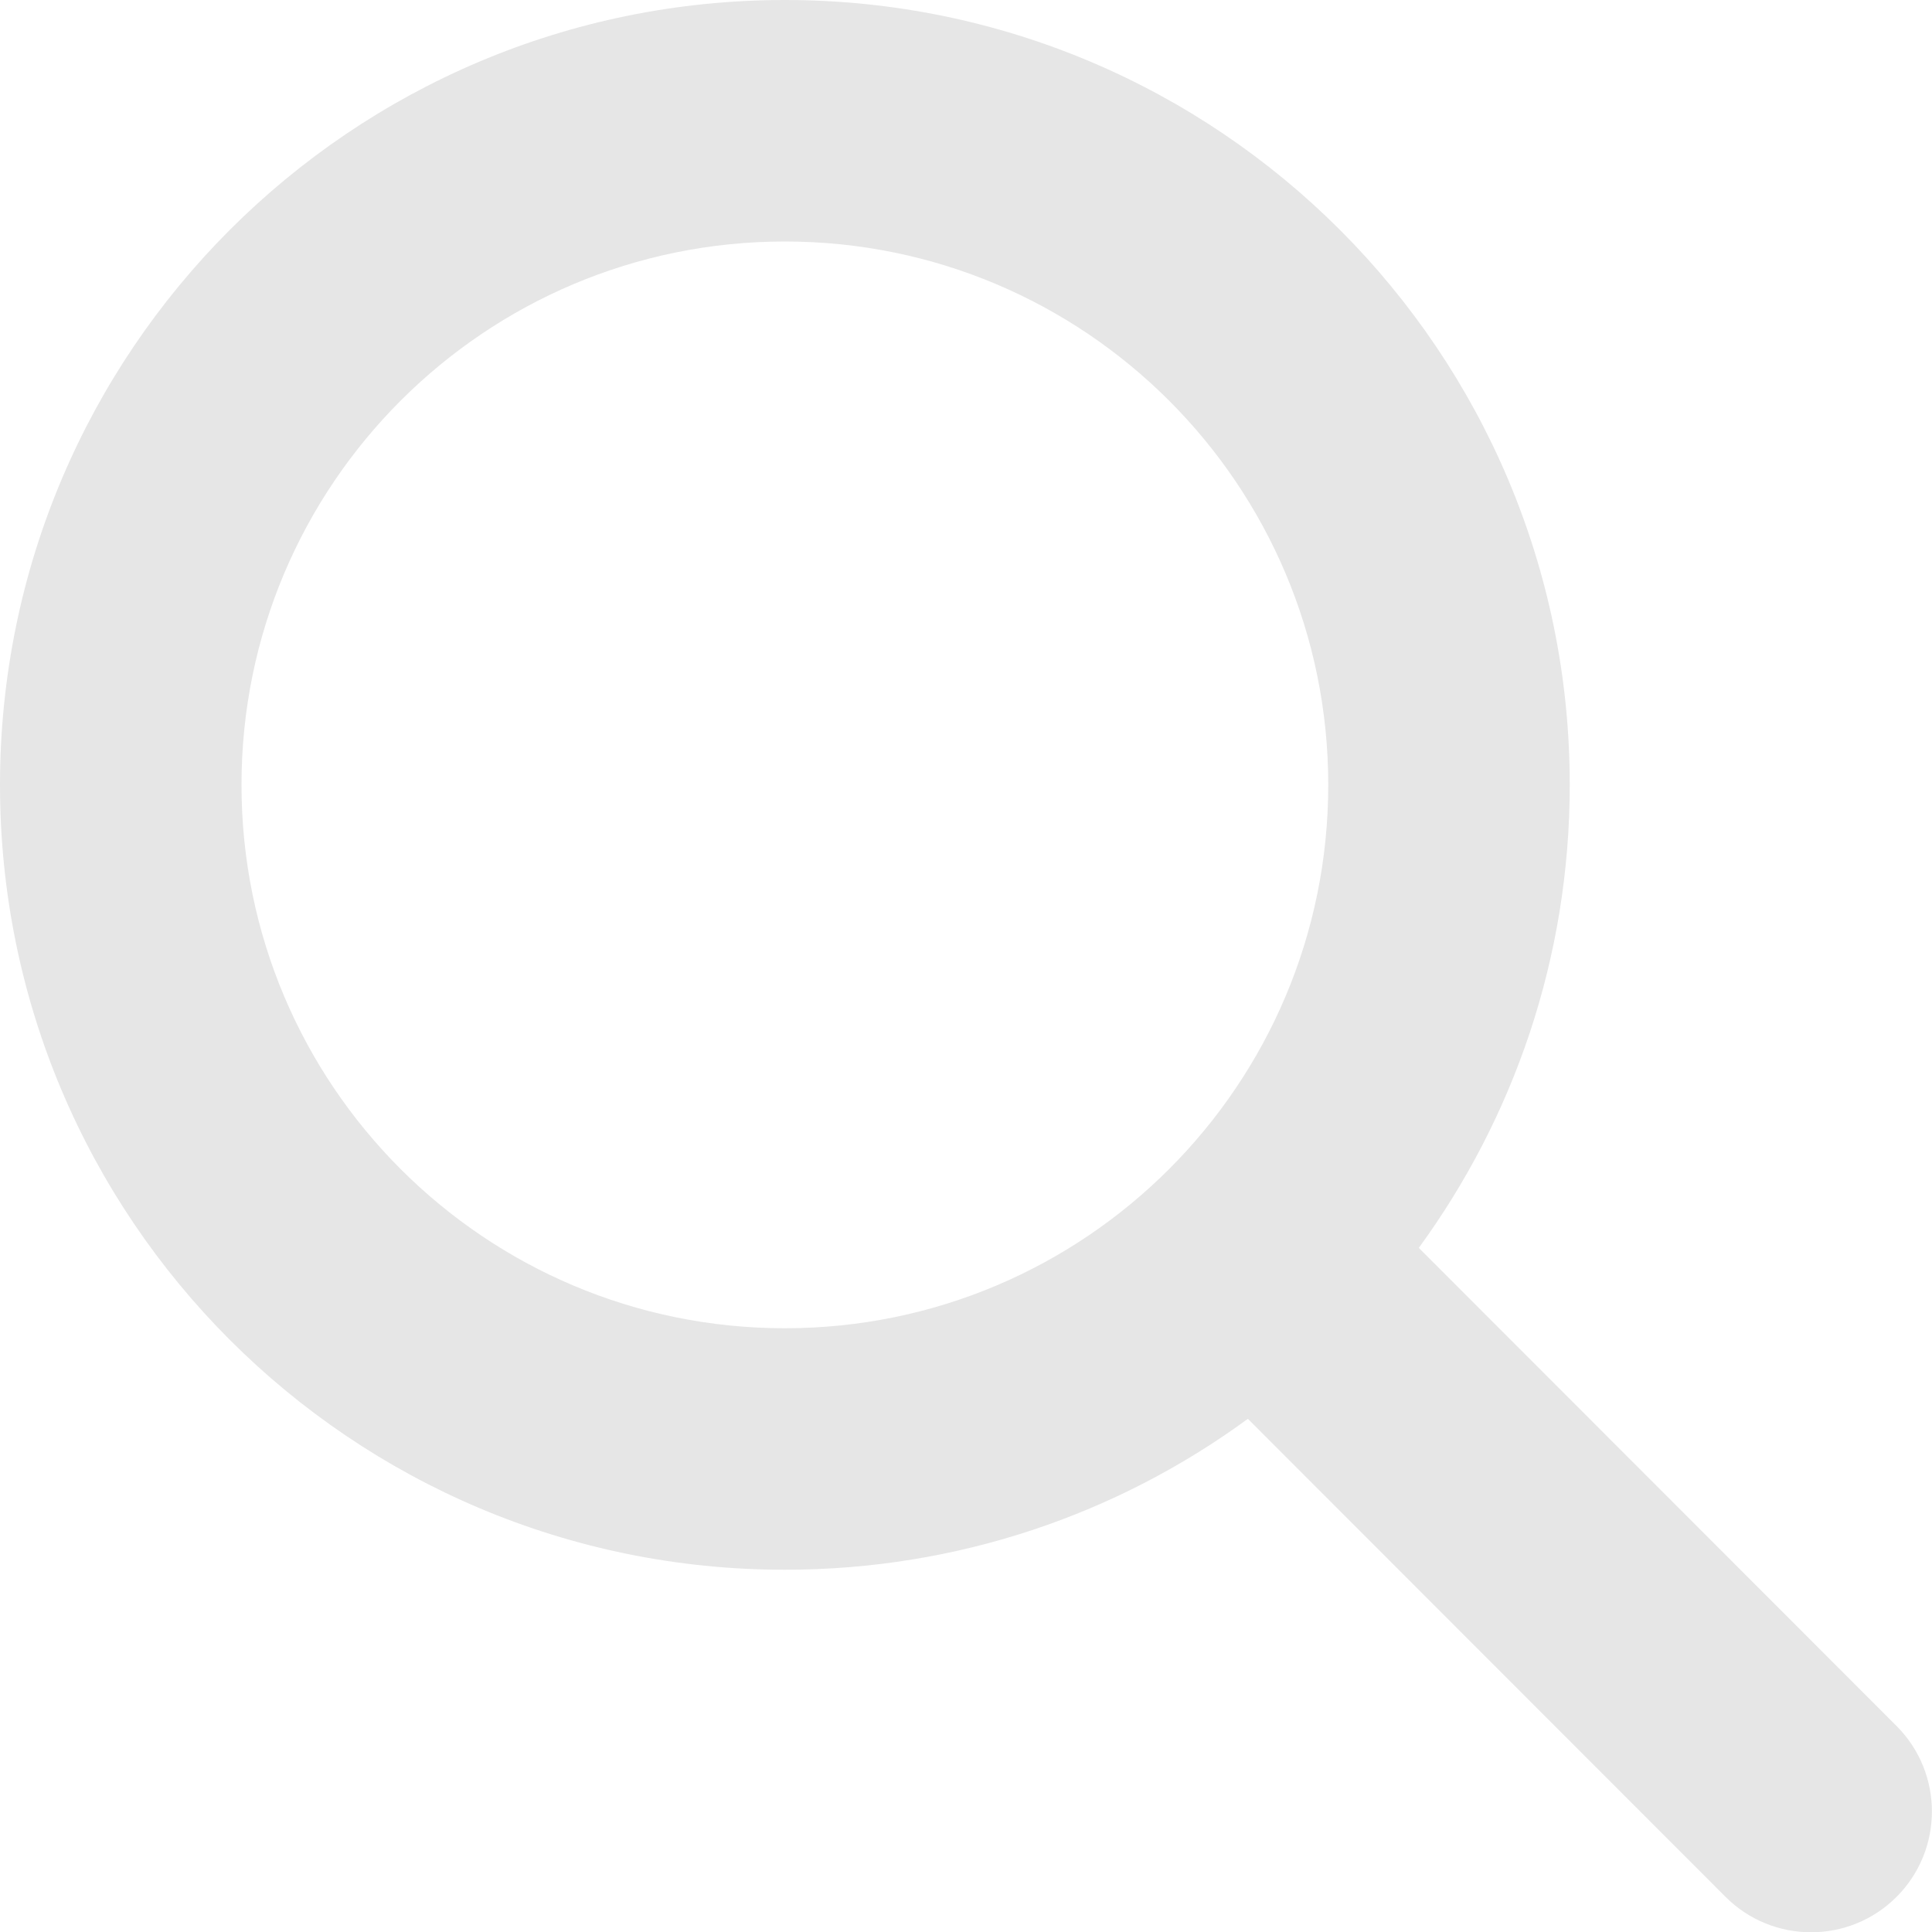
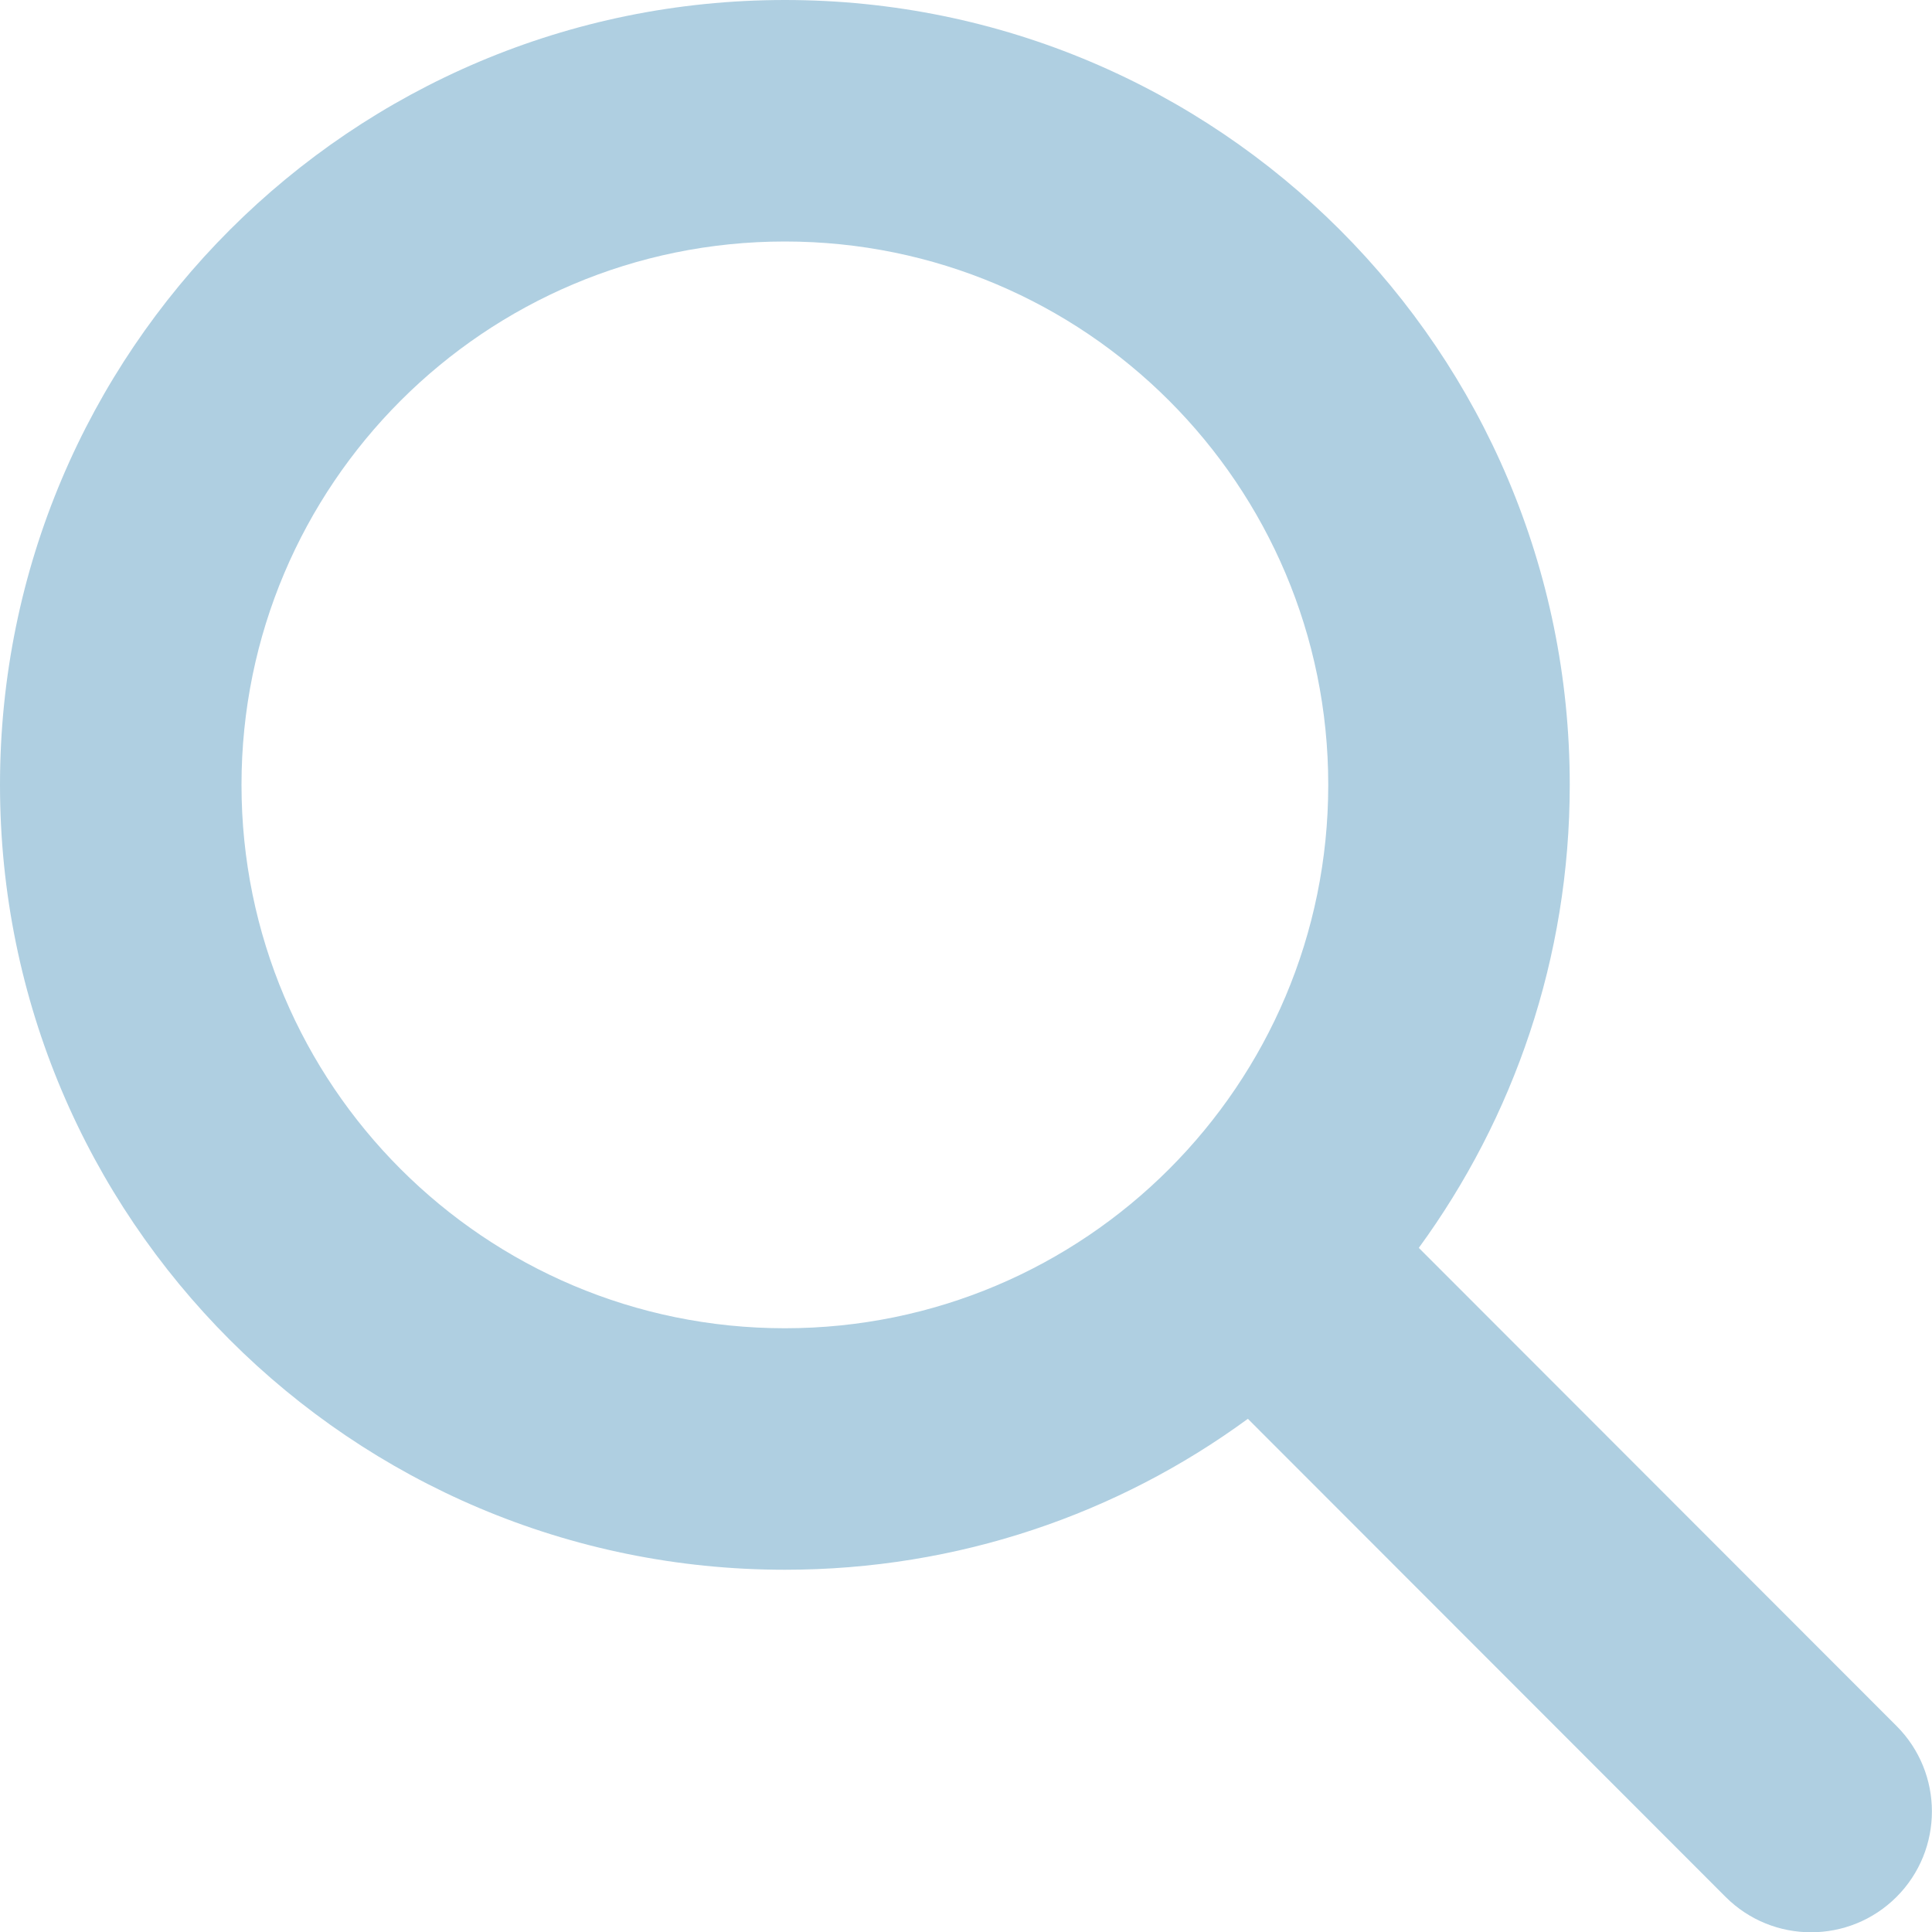
- <svg xmlns="http://www.w3.org/2000/svg" fill="#e6e6e6" viewBox="0 0 512 512">
+ <svg xmlns="http://www.w3.org/2000/svg" fill="#afcfe1" viewBox="0 0 512 512">
  <path d="M416 208c0 45.9-14.9 88.3-40 122.7L502.6 457.4c12.5 12.5 12.5 32.8 0 45.3s-32.8 12.5-45.3 0L330.7 376c-34.4 25.2-76.8 40-122.7 40C93.1 416 0 322.9 0 208S93.1 0 208 0S416 93.1 416 208zM208 352a144 144 0 1 0 0-288 144 144 0 1 0 0 288z" />
</svg>
